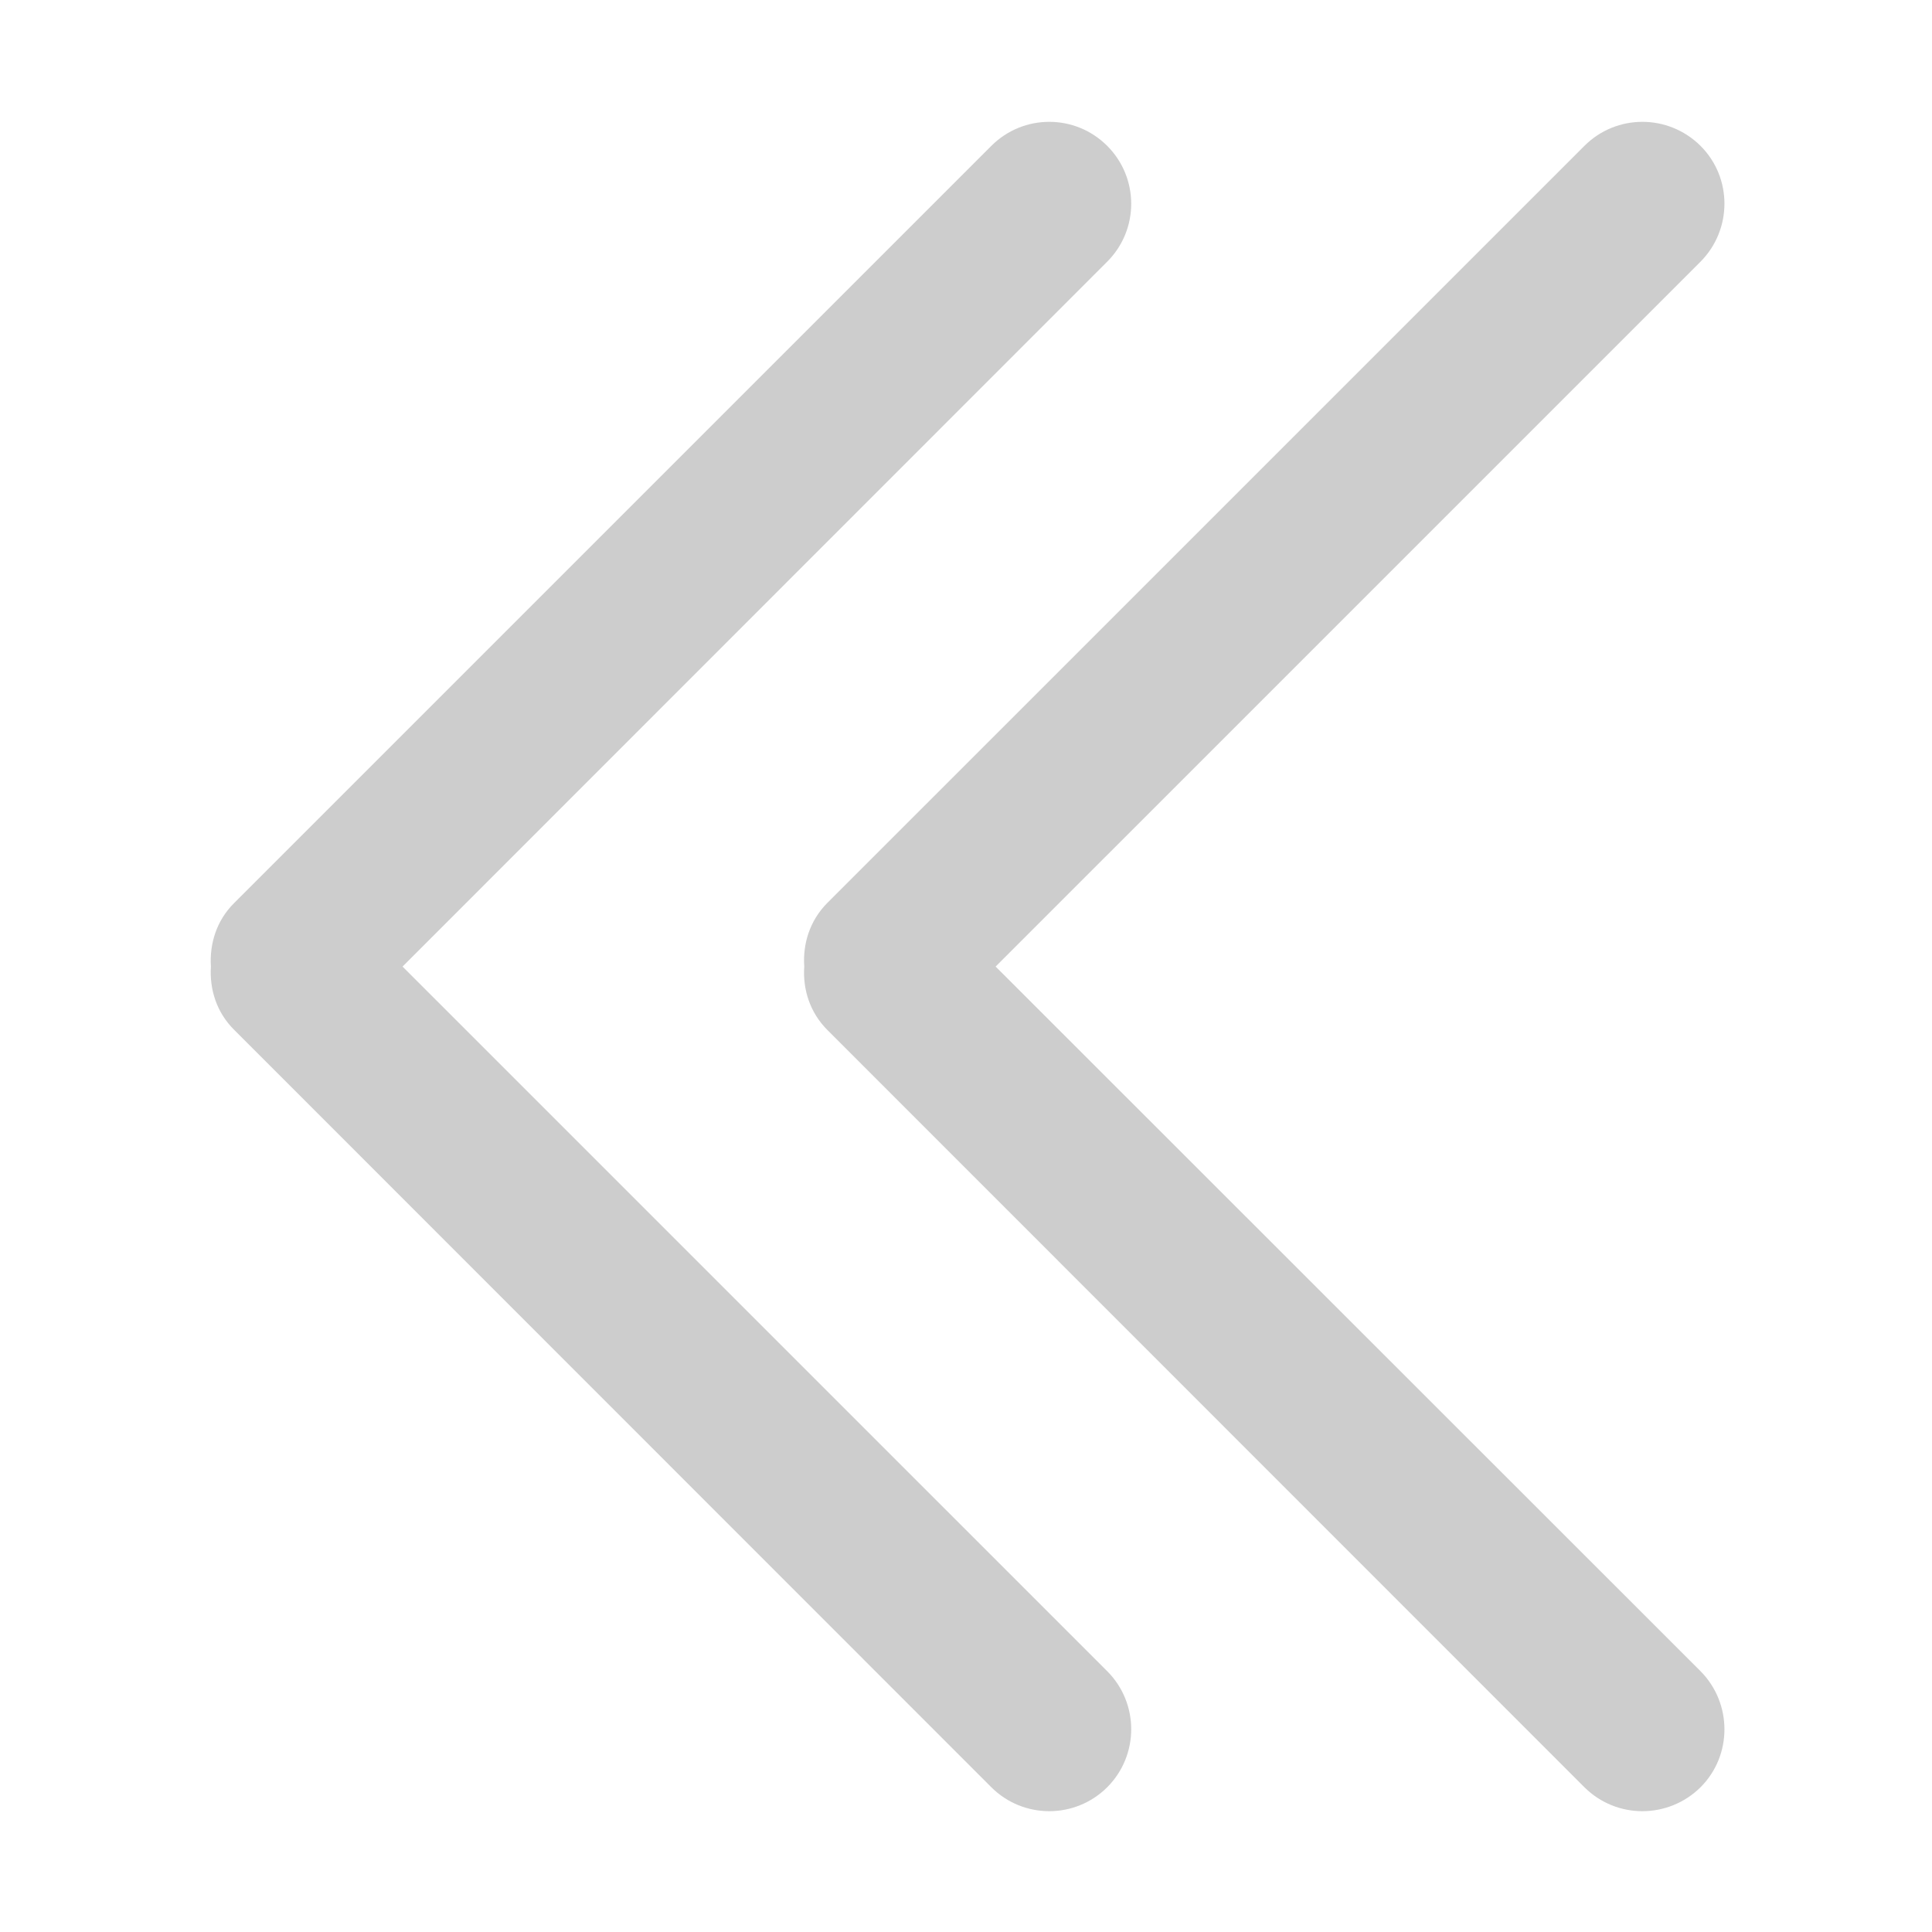
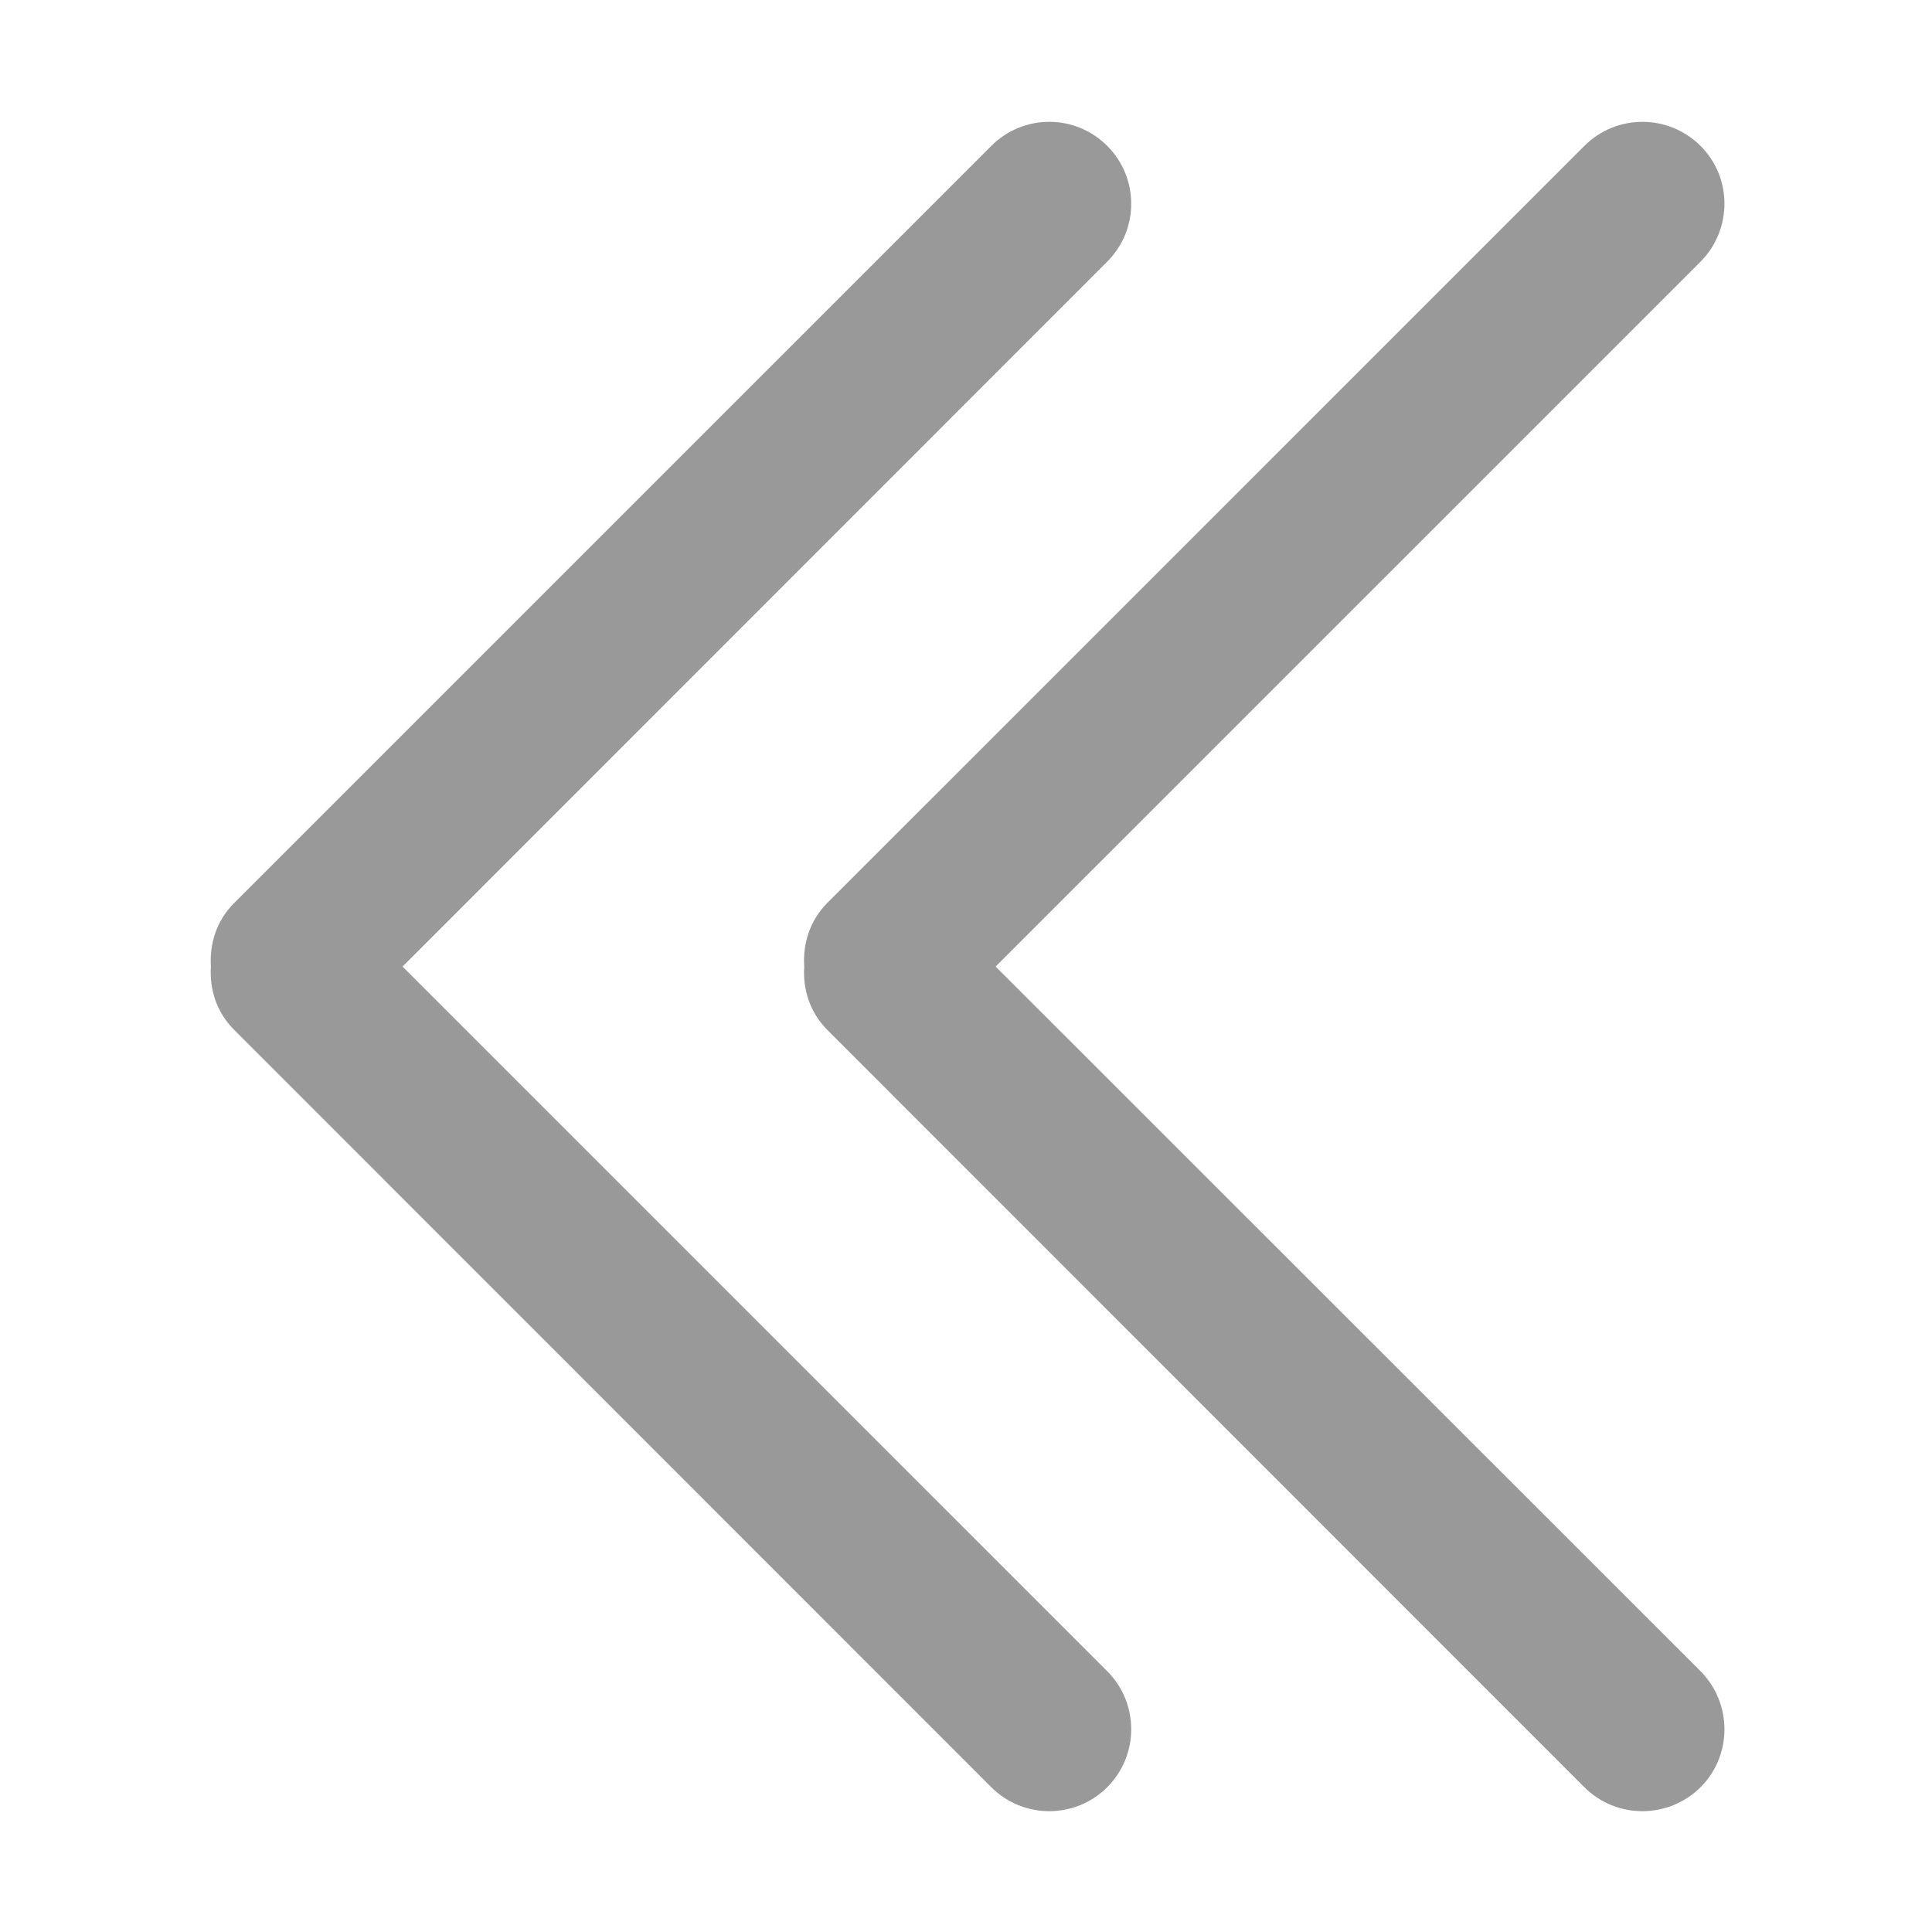
- <svg xmlns="http://www.w3.org/2000/svg" t="1481096182295" class="icon" style="" viewBox="0 0 1024 1024" version="1.1" p-id="2192" width="16" height="16">
+ <svg xmlns="http://www.w3.org/2000/svg" t="1481261597078" class="icon" style="" viewBox="0 0 1024 1024" version="1.1" p-id="2255" width="20" height="20">
  <defs>
    <style type="text/css" />
  </defs>
-   <path d="M124.096 545.823l401.339 401.468c16.975 16.904 44.42 16.904 61.398 0 16.976-16.975 16.976-44.559 0-61.534l-373.472-373.456 373.472-373.599c16.976-16.976 16.976-44.421 0-61.397-16.976-16.975-44.423-16.975-61.398 0l-401.339 401.326c-9.338 9.267-13.086 21.573-12.31 33.669-0.776 12.021 2.972 24.26 12.31 33.525zM426.27 512.299c-0.85 12.022 2.968 24.261 12.165 33.524l401.342 401.467c16.975 16.904 44.418 16.904 61.537 0 16.975-16.975 16.833-44.559 0-61.534l-373.614-373.456 373.614-373.598c16.833-16.976 16.976-44.421 0-61.397-17.119-16.975-44.561-16.976-61.537 0l-401.342 401.326c-9.197 9.266-13.015 21.572-12.165 33.67z" fill="#cdcdcd" p-id="2193" />
+   <path d="M124.096 545.823l401.339 401.468c16.975 16.904 44.42 16.904 61.398 0 16.976-16.975 16.976-44.559 0-61.534l-373.472-373.456 373.472-373.599c16.976-16.976 16.976-44.421 0-61.397-16.976-16.975-44.423-16.975-61.398 0l-401.339 401.326c-9.338 9.267-13.086 21.573-12.31 33.669-0.776 12.021 2.972 24.26 12.31 33.525zM426.27 512.299c-0.85 12.022 2.968 24.261 12.165 33.524l401.342 401.467c16.975 16.904 44.418 16.904 61.537 0 16.975-16.975 16.833-44.559 0-61.534l-373.614-373.456 373.614-373.598c16.833-16.976 16.976-44.421 0-61.397-17.119-16.975-44.561-16.976-61.537 0l-401.342 401.326c-9.197 9.266-13.015 21.572-12.165 33.67z" fill="#999999" p-id="2256" />
</svg>
